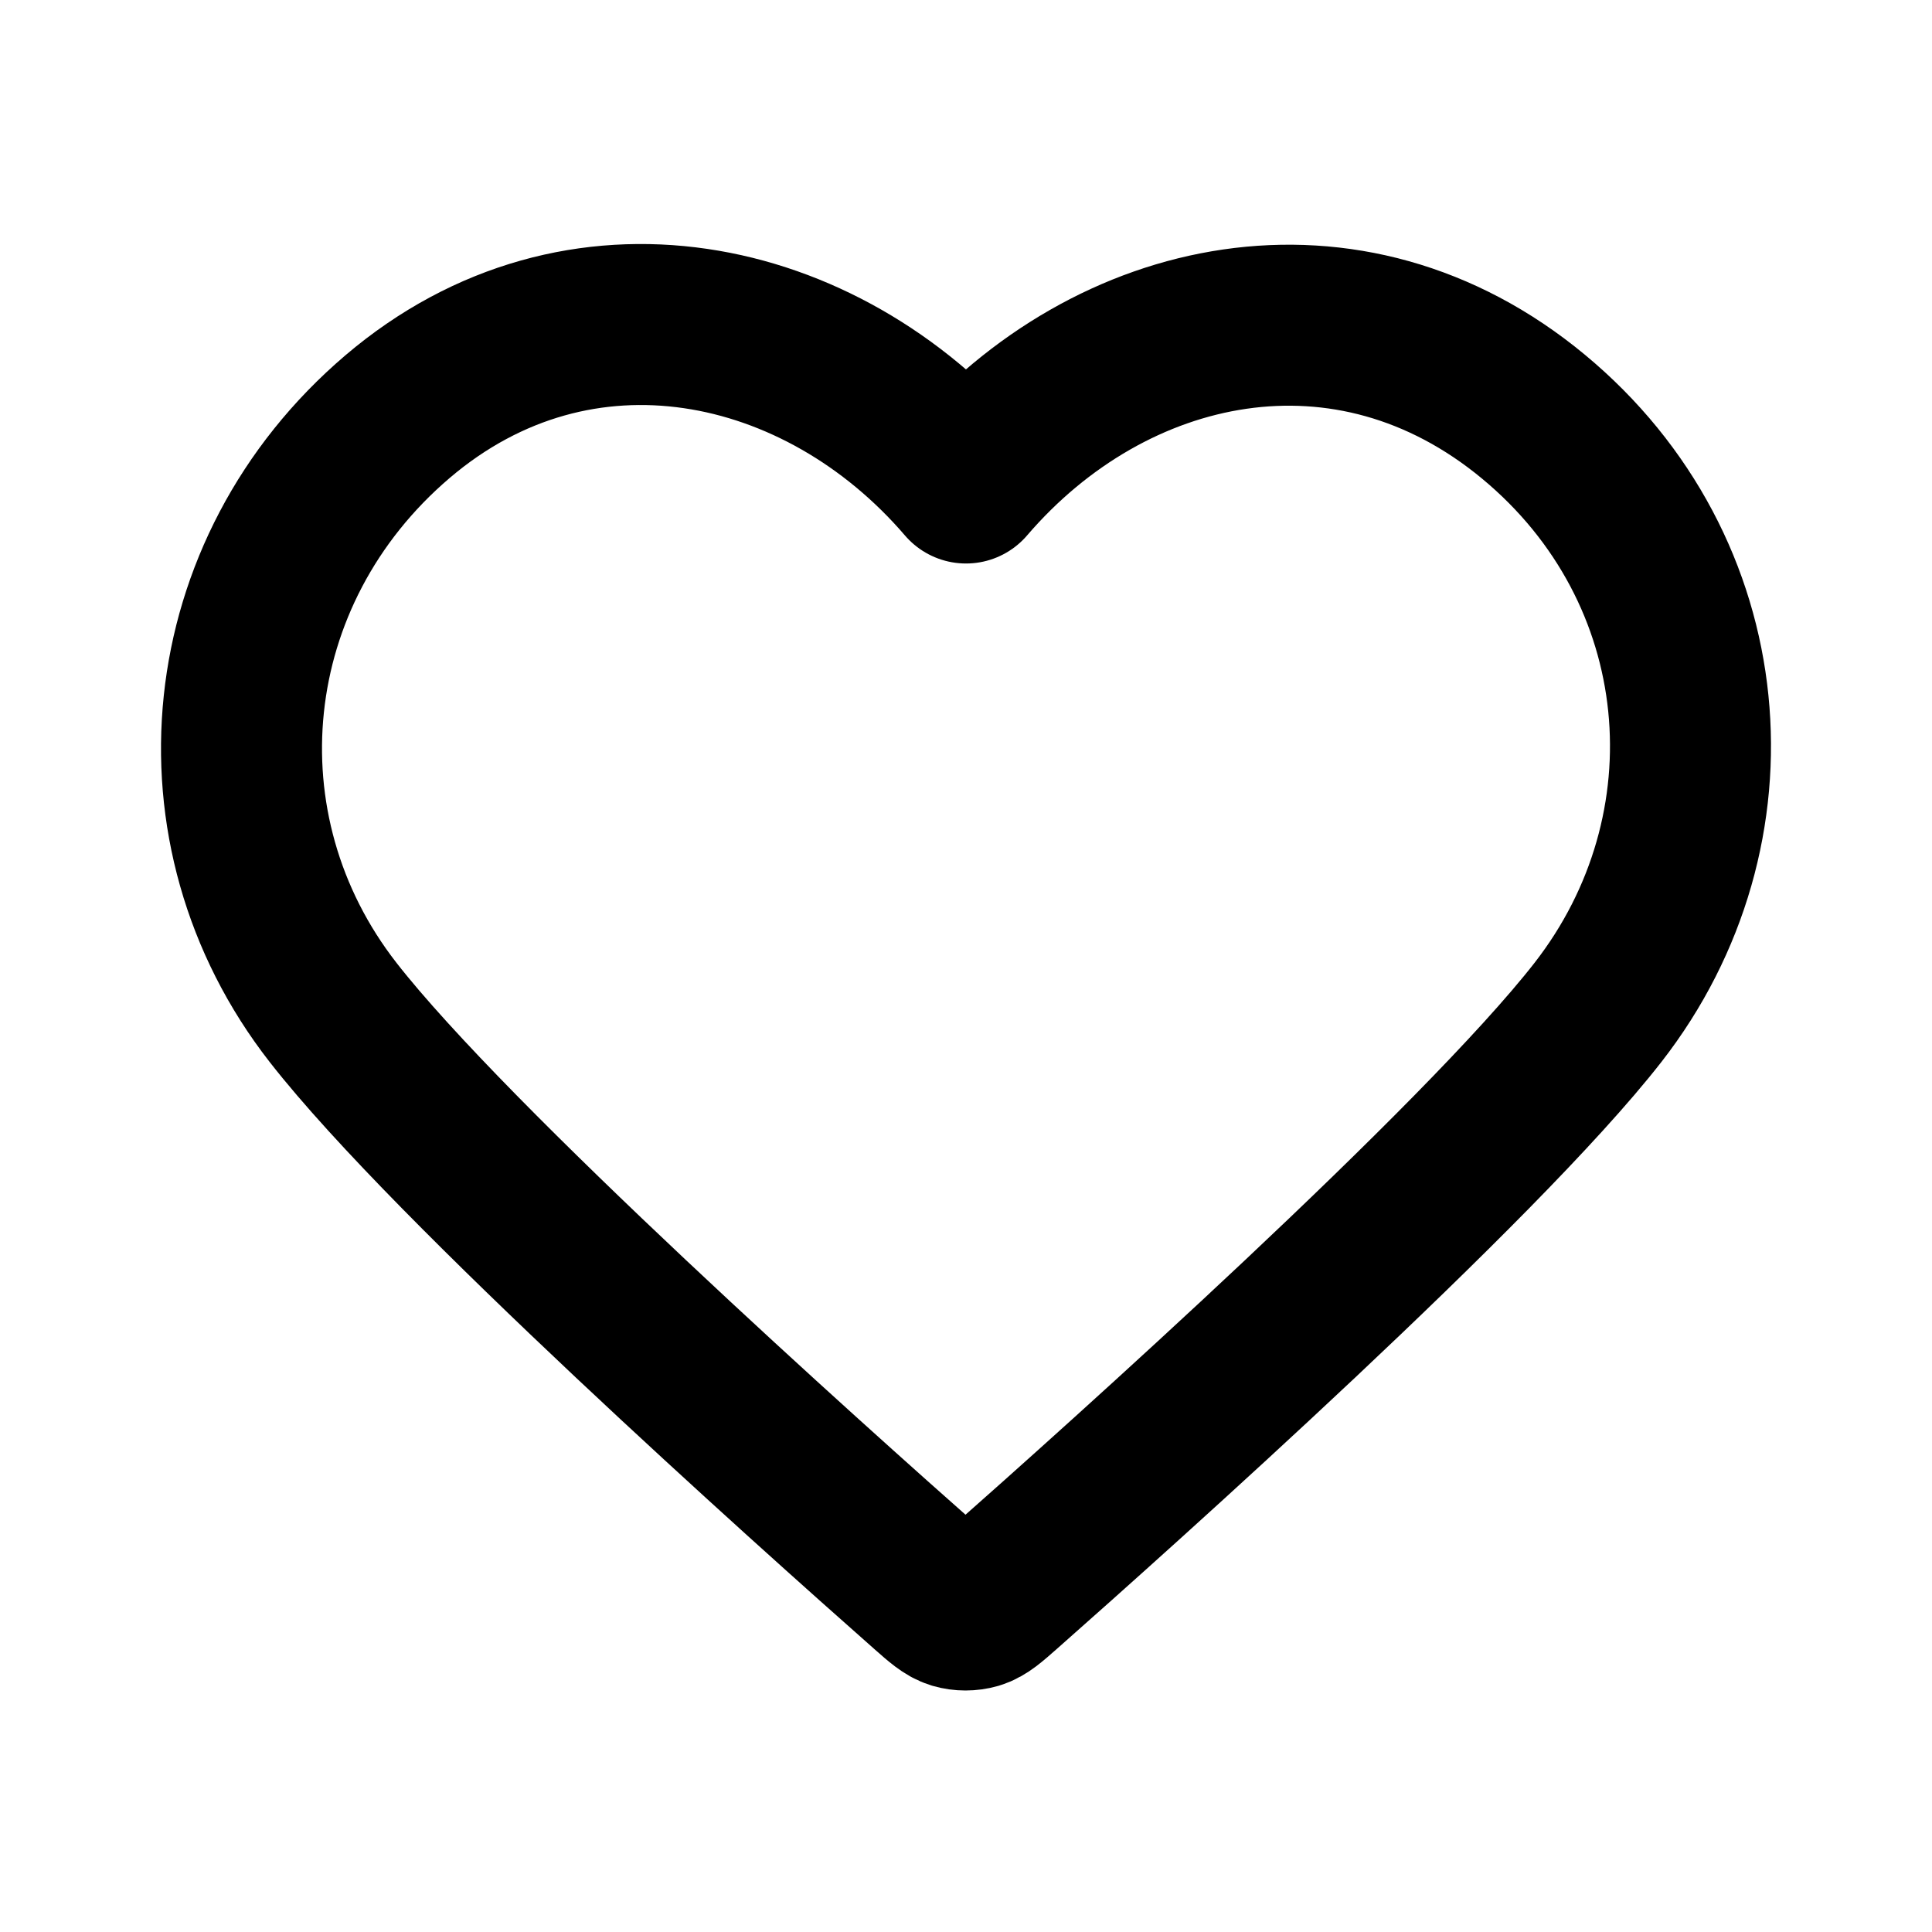
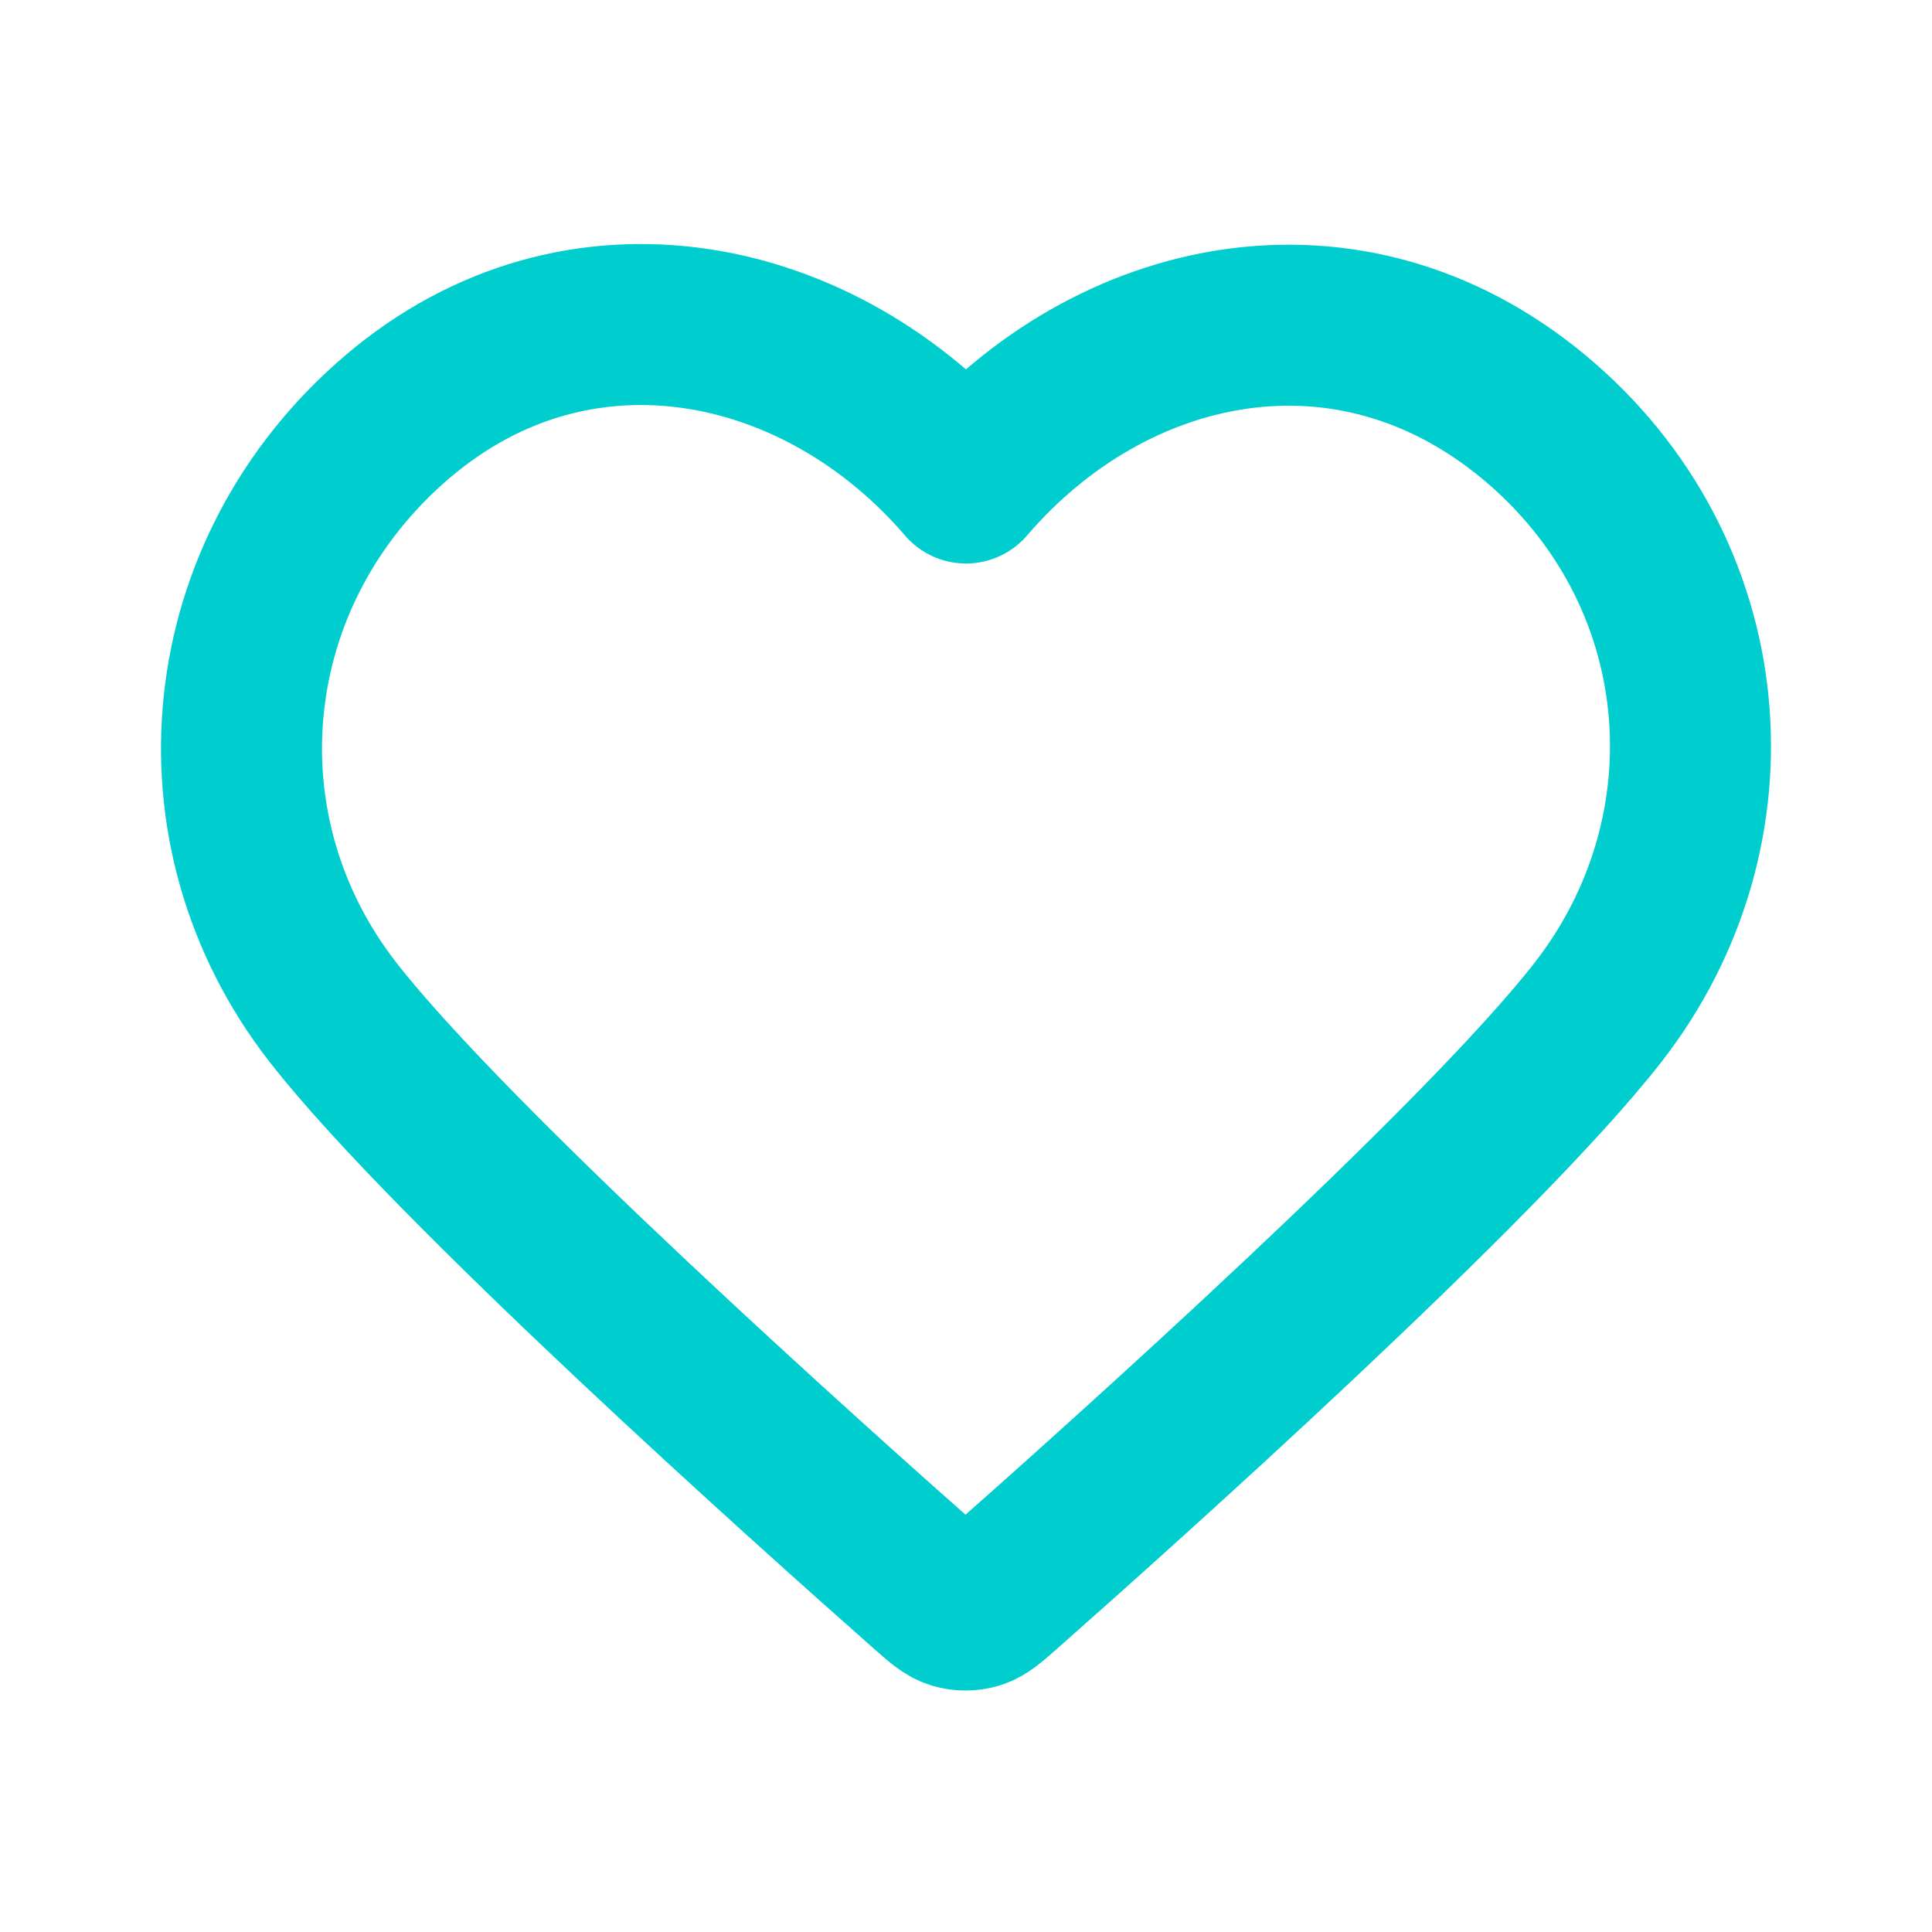
<svg xmlns="http://www.w3.org/2000/svg" width="800px" height="800px" viewBox="0 0 24 24" fill="none">
-   <path fill-rule="evenodd" clip-rule="evenodd" d="M12 6C10.201 3.903 7.194 3.255 4.939 5.175C2.685 7.096 2.367 10.306 4.138 12.577C5.61 14.465 10.065 18.448 11.525 19.737C11.688 19.881 11.77 19.953 11.865 19.982C11.948 20.006 12.039 20.006 12.123 19.982C12.218 19.953 12.299 19.881 12.463 19.737C13.923 18.448 18.378 14.465 19.85 12.577C21.62 10.306 21.342 7.075 19.048 5.175C16.755 3.275 13.799 3.903 12 6Z" stroke="#000000" stroke-width="2" stroke-linecap="round" stroke-linejoin="round" />
+   <path fill-rule="evenodd" clip-rule="evenodd" d="M12 6C10.201 3.903 7.194 3.255 4.939 5.175C2.685 7.096 2.367 10.306 4.138 12.577C5.61 14.465 10.065 18.448 11.525 19.737C11.688 19.881 11.77 19.953 11.865 19.982C11.948 20.006 12.039 20.006 12.123 19.982C12.218 19.953 12.299 19.881 12.463 19.737C13.923 18.448 18.378 14.465 19.85 12.577C21.62 10.306 21.342 7.075 19.048 5.175C16.755 3.275 13.799 3.903 12 6Z" stroke="#00cece" stroke-width="2" stroke-linecap="round" stroke-linejoin="round" />
</svg>
